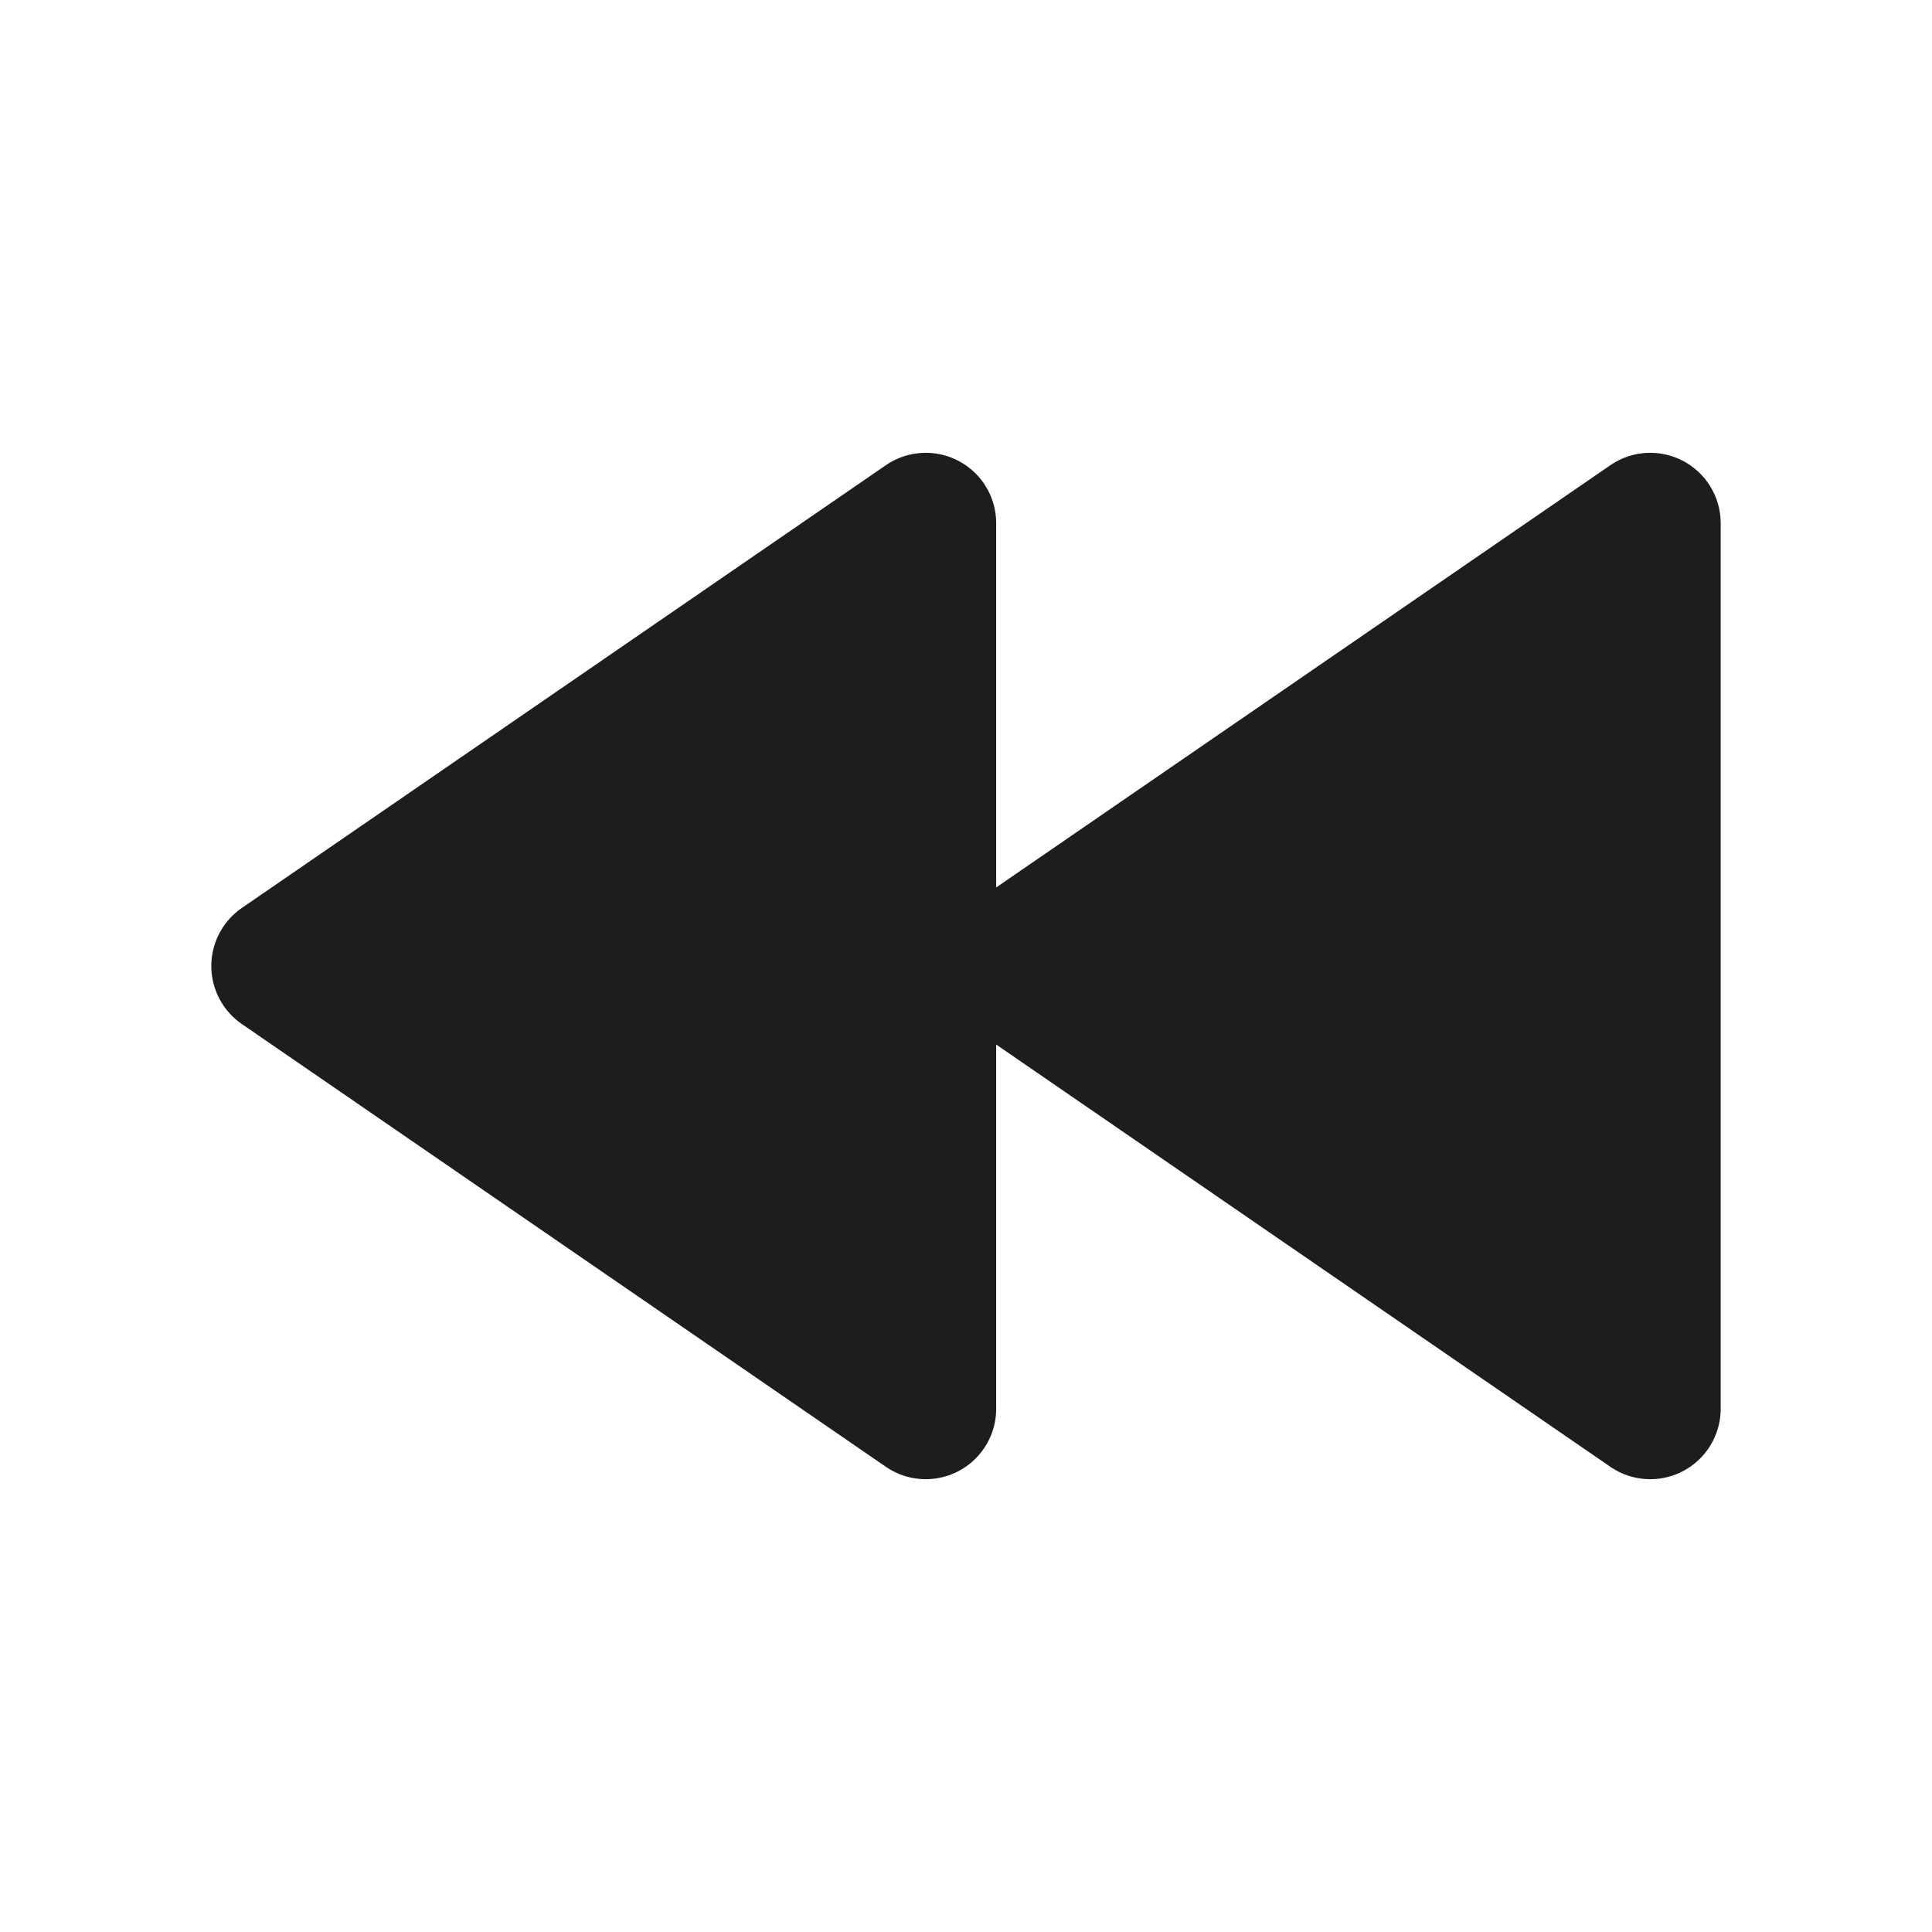
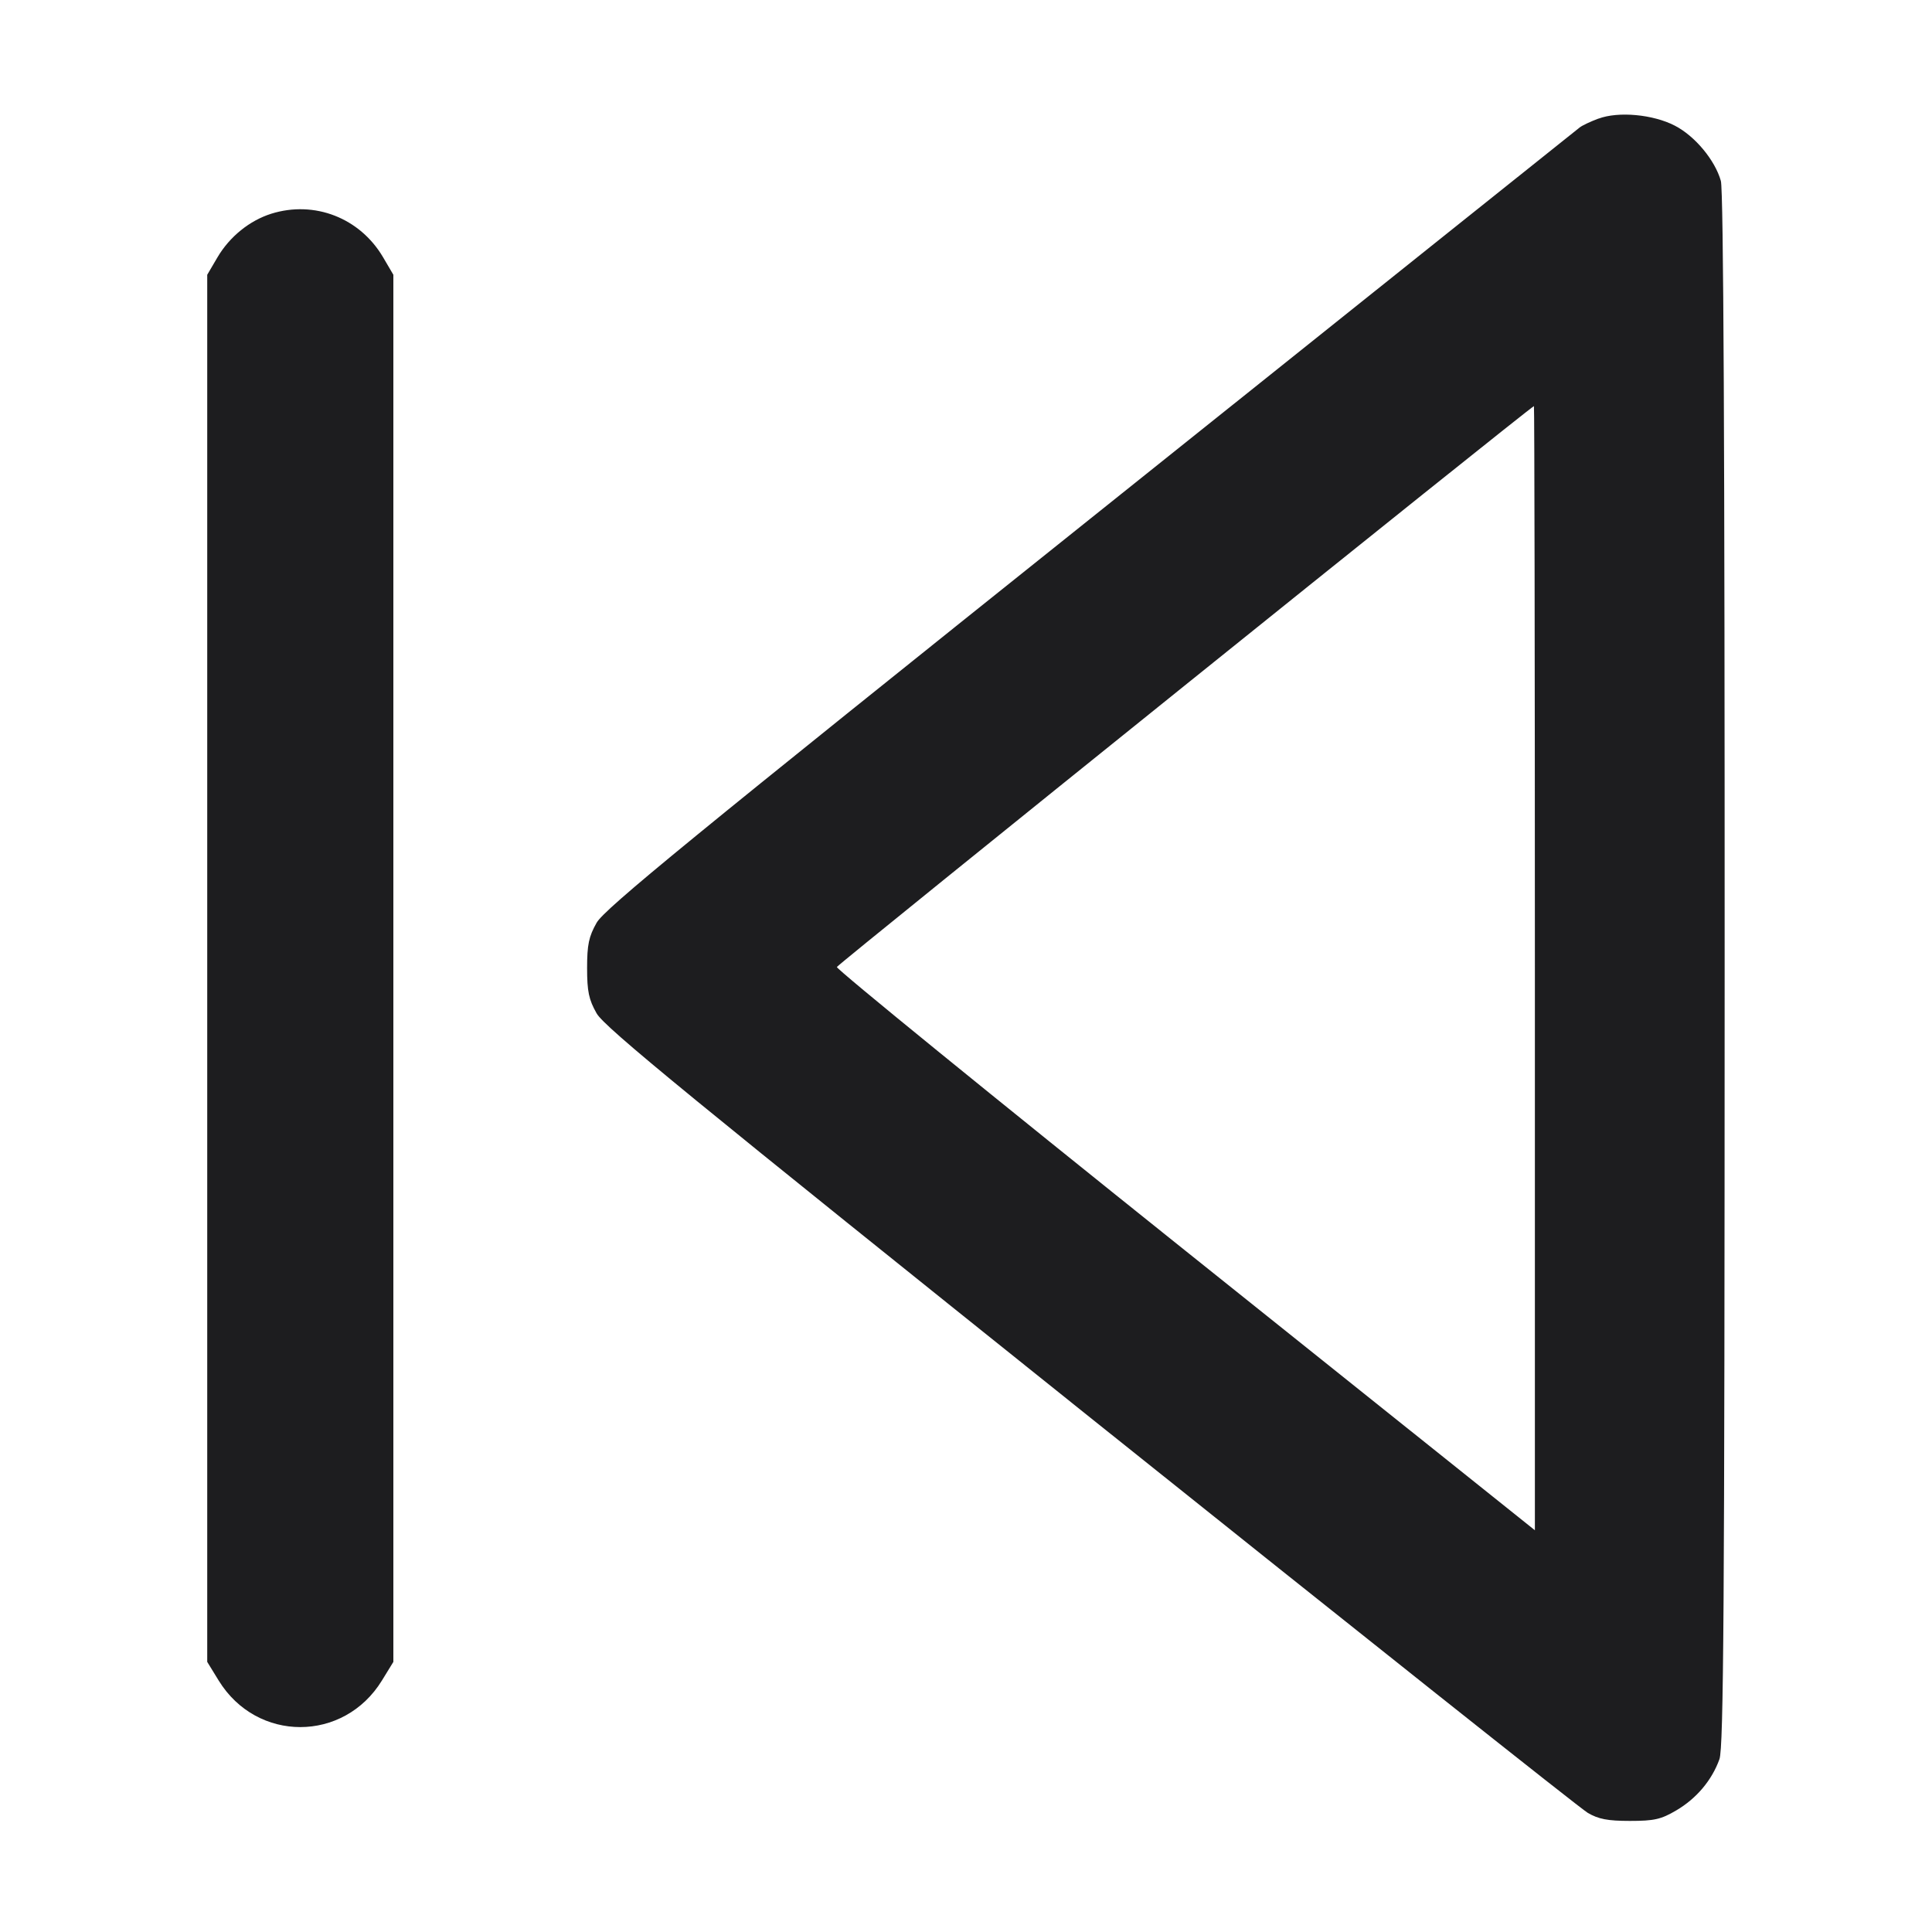
- <svg xmlns="http://www.w3.org/2000/svg" width="48" height="48" viewBox="0 0 24 24" fill="none" stroke="#1d1d1f" stroke-width="1.75" stroke-linecap="round" stroke-linejoin="round">
-   <path d="M11.5 6.5v11L3.5 12zM20.5 6.5v11L12.5 12z" fill="#1d1d1f" />
+ <svg xmlns="http://www.w3.org/2000/svg" width="48" height="48" viewBox="1419.985 630.856 59.724 59.724" fill="#1d1d1f">
+   <path d="M1469.4,634.521c-0.244,0.091 -0.508,0.214 -0.587,0.279c-0.082,0.062 -6.884,5.502 -15.119,12.087c-12.33,9.861 -15.025,12.066 -15.266,12.495c-0.241,0.426 -0.294,0.678 -0.294,1.4c0,0.722 0.053,0.975 0.294,1.4c0.241,0.429 2.942,2.636 15.254,12.492c8.226,6.582 15.149,12.084 15.384,12.222c0.329,0.194 0.617,0.25 1.303,0.25c0.752,0 0.963,-0.047 1.436,-0.326c0.625,-0.367 1.101,-0.934 1.333,-1.582c0.129,-0.361 0.159,-4.688 0.161,-24.396c0.003,-16.156 -0.035,-24.1 -0.117,-24.393c-0.179,-0.64 -0.801,-1.389 -1.424,-1.709c-0.675,-0.349 -1.744,-0.446 -2.357,-0.217M1428.373,637.462c-0.672,0.211 -1.289,0.71 -1.665,1.348l-0.317,0.54v21.44v21.44l0.355,0.578c1.18,1.917 3.864,1.917 5.044,0l0.355,-0.578v-21.44v-21.44l-0.317,-0.54c-0.716,-1.218 -2.12,-1.764 -3.455,-1.348M1467.433,660.781v17.38l-10.81,-8.646c-5.942,-4.756 -10.789,-8.702 -10.768,-8.766c0.029,-0.088 21.42,-17.301 21.549,-17.339c0.015,-0.006 0.029,7.812 0.029,17.371" />
</svg>
